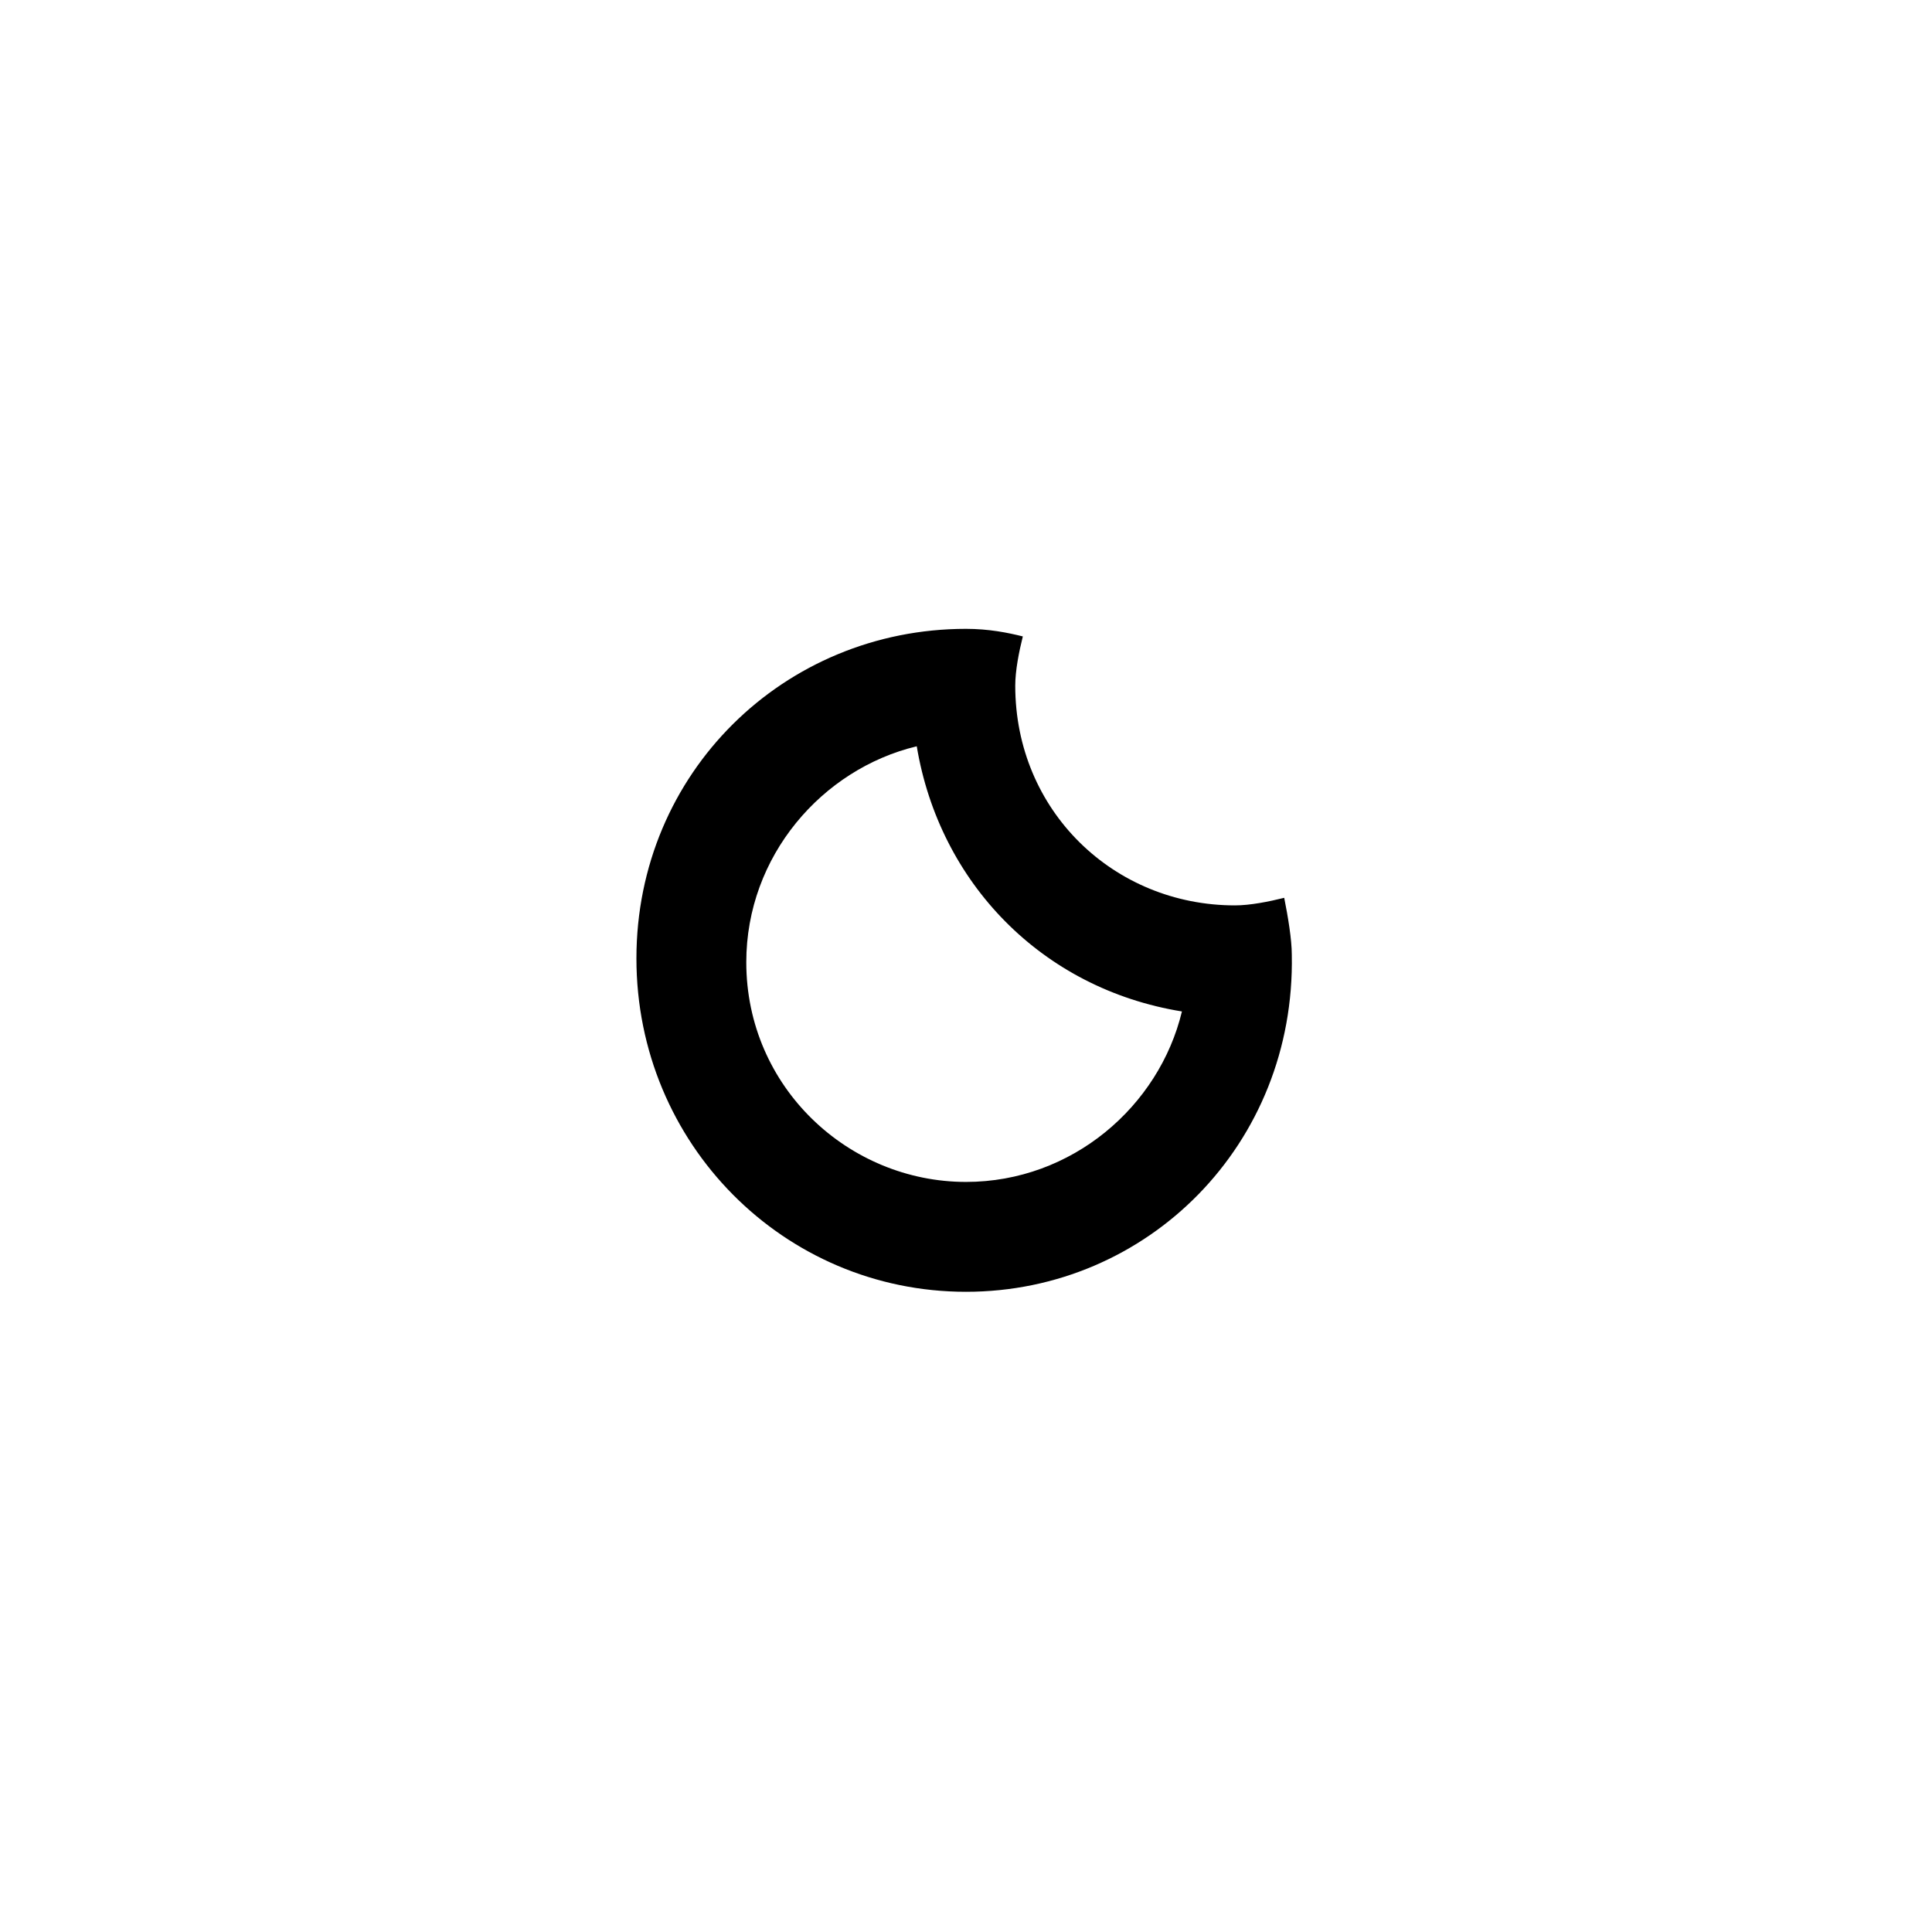
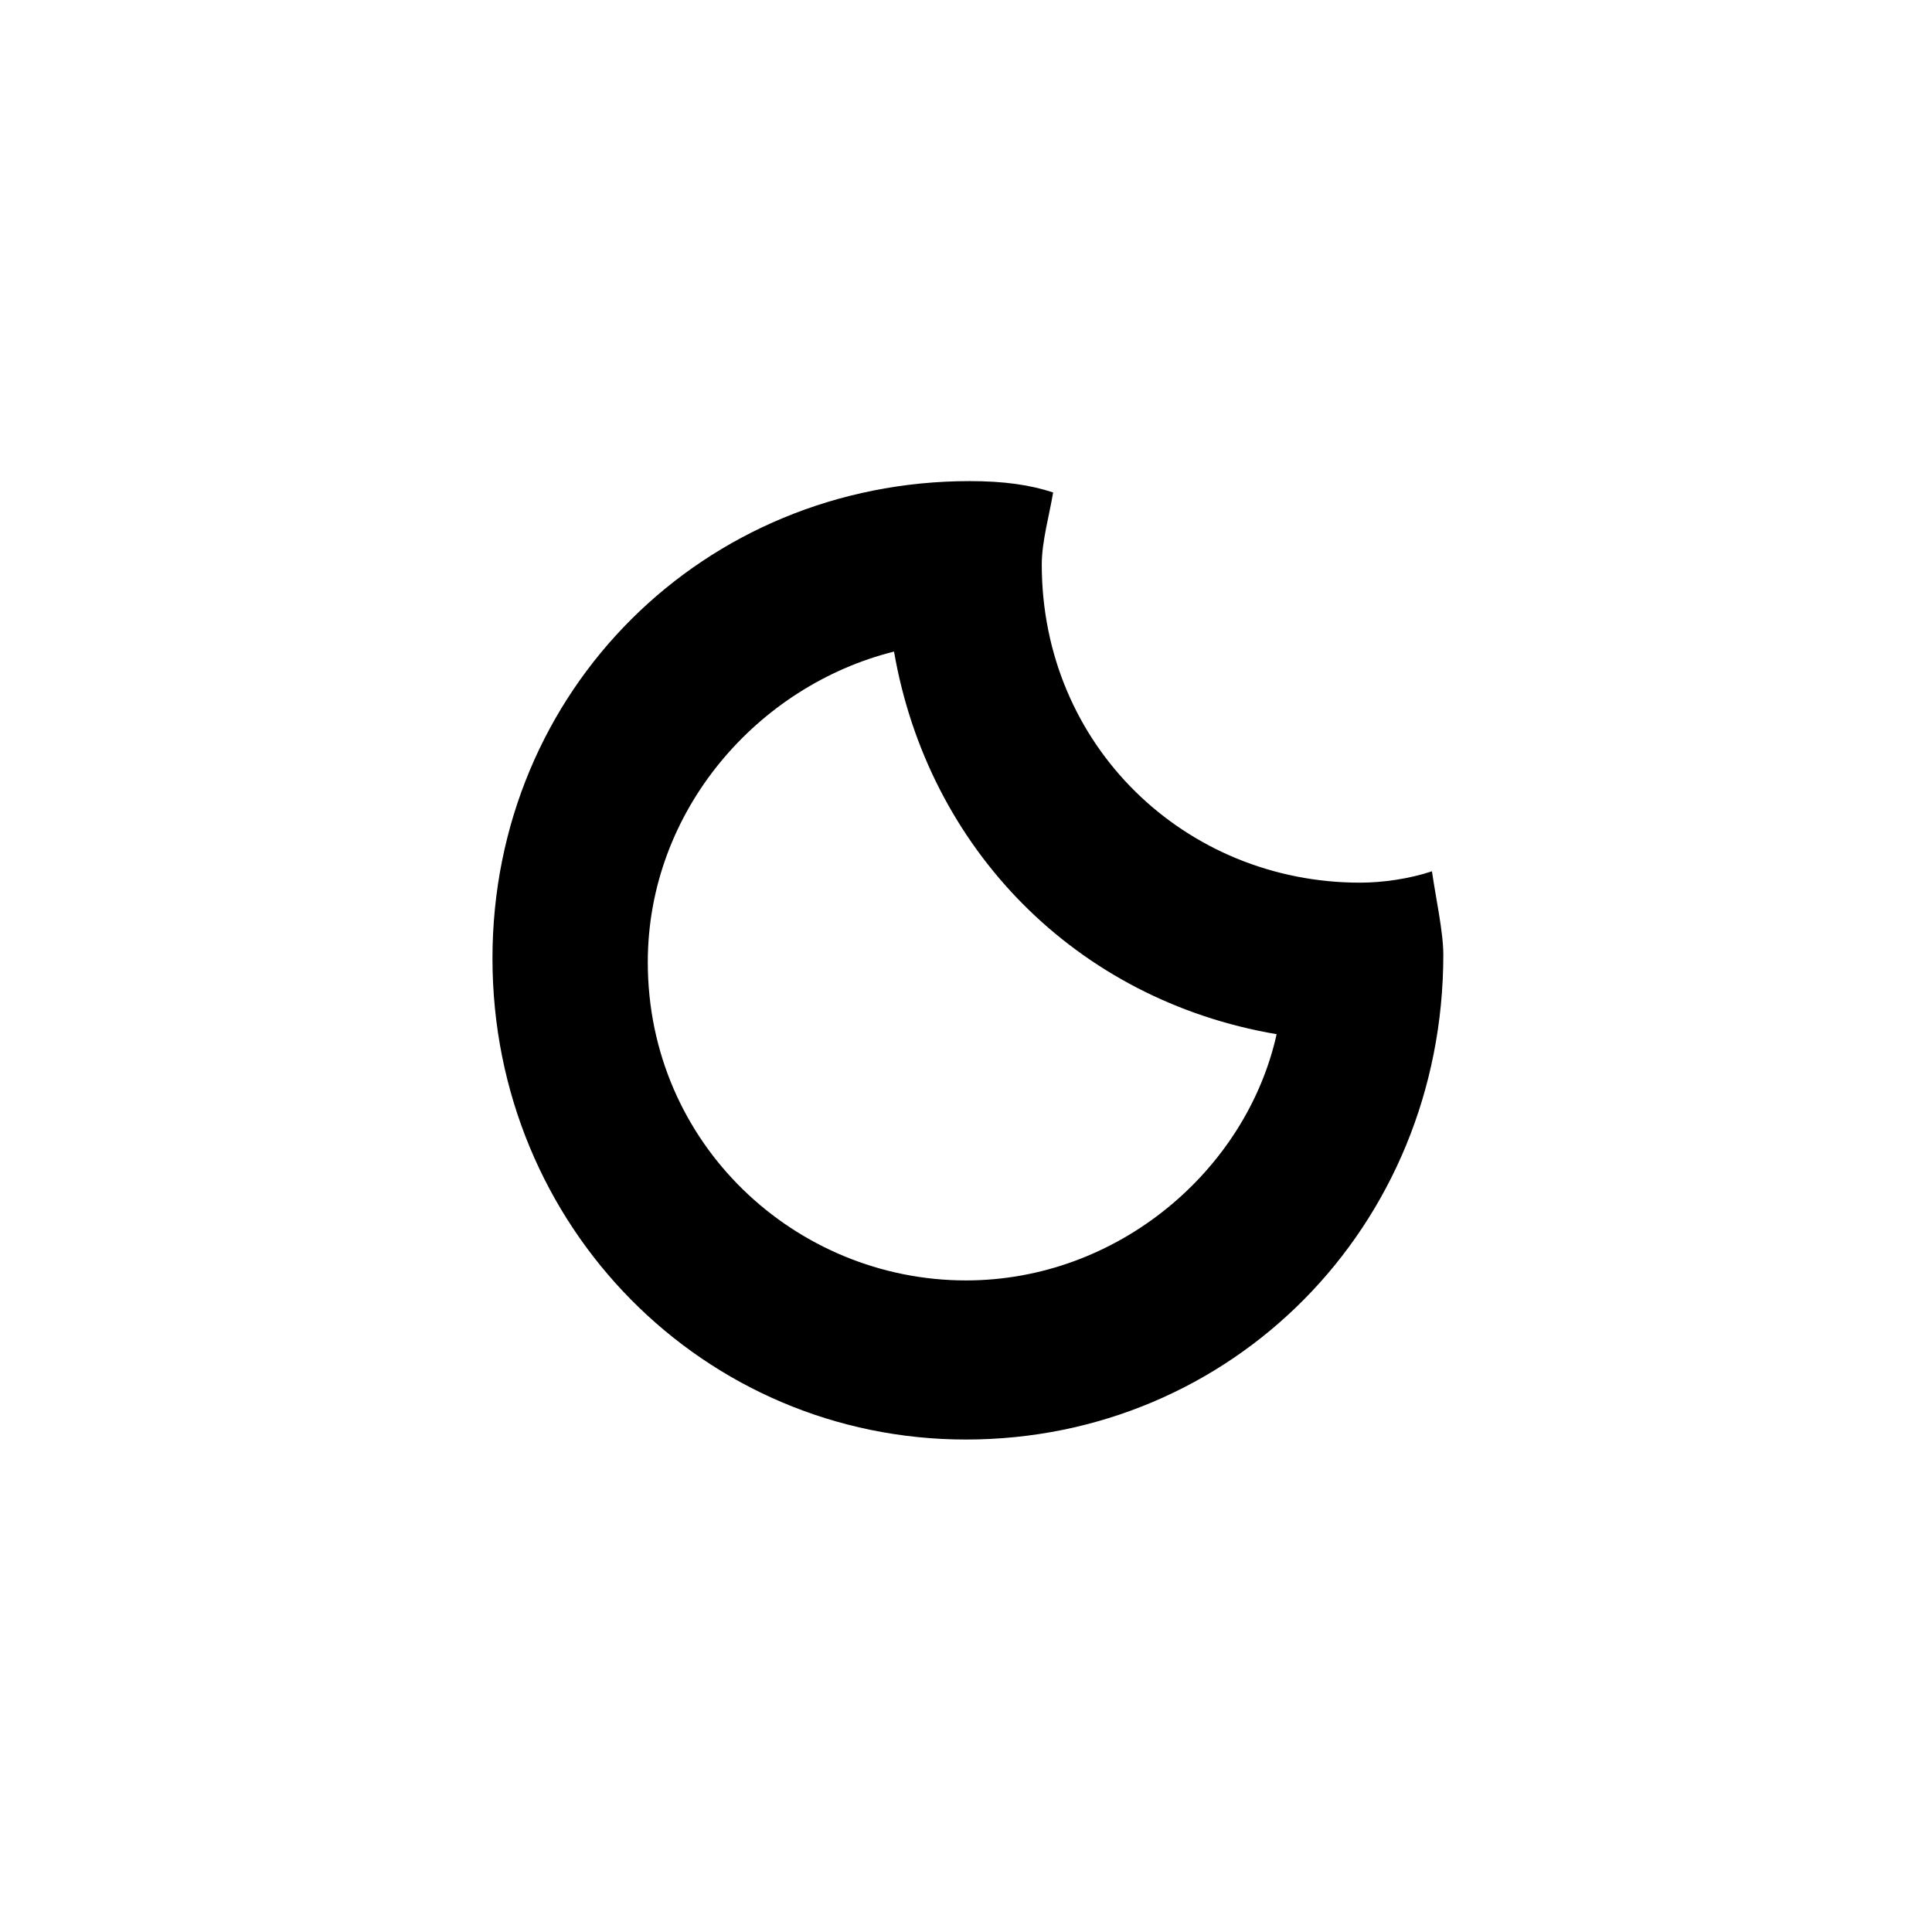
<svg xmlns="http://www.w3.org/2000/svg" version="1.1" id="Layer_1" x="0px" y="0px" viewBox="0 0 51 51" style="enable-background:new 0 0 51 51;" xml:space="preserve">
-   <path d="M25.5,34.1c-4.8,0-8.7-3.9-8.7-8.8s3.9-8.7,8.7-8.7c0.6,0,1.1,0.1,1.5,0.2c-0.1,0.4-0.2,0.9-0.2,1.3c0,3.3,2.6,5.8,5.8,5.8  c0.4,0,0.9-0.1,1.3-0.2c0.1,0.5,0.2,1.1,0.2,1.5C34.2,30.2,30.3,34.1,25.5,34.1z M24.2,19.7c-2.5,0.6-4.5,2.9-4.5,5.7  c0,3.3,2.7,5.8,5.8,5.8c2.8,0,5.1-2,5.7-4.5C27.5,26.1,24.8,23.3,24.2,19.7z" />
+   <path d="M25.5,38C18.6,38,13,32.4,13,25.3s5.6-12.6,12.6-12.6c0.9,0,1.6,0.1,2.2,0.3c-0.1,0.6-0.3,1.3-0.3,1.9  c0,4.8,3.8,8.4,8.4,8.4c0.6,0,1.3-0.1,1.9-0.3c0.1,0.7,0.3,1.6,0.3,2.2C38.1,32.4,32.5,38,25.5,38z M23.6,17.2  c-3.6,0.9-6.5,4.2-6.5,8.2c0,4.8,3.9,8.4,8.4,8.4c4,0,7.4-2.9,8.2-6.5C28.4,26.4,24.5,22.4,23.6,17.2z" />
</svg>
